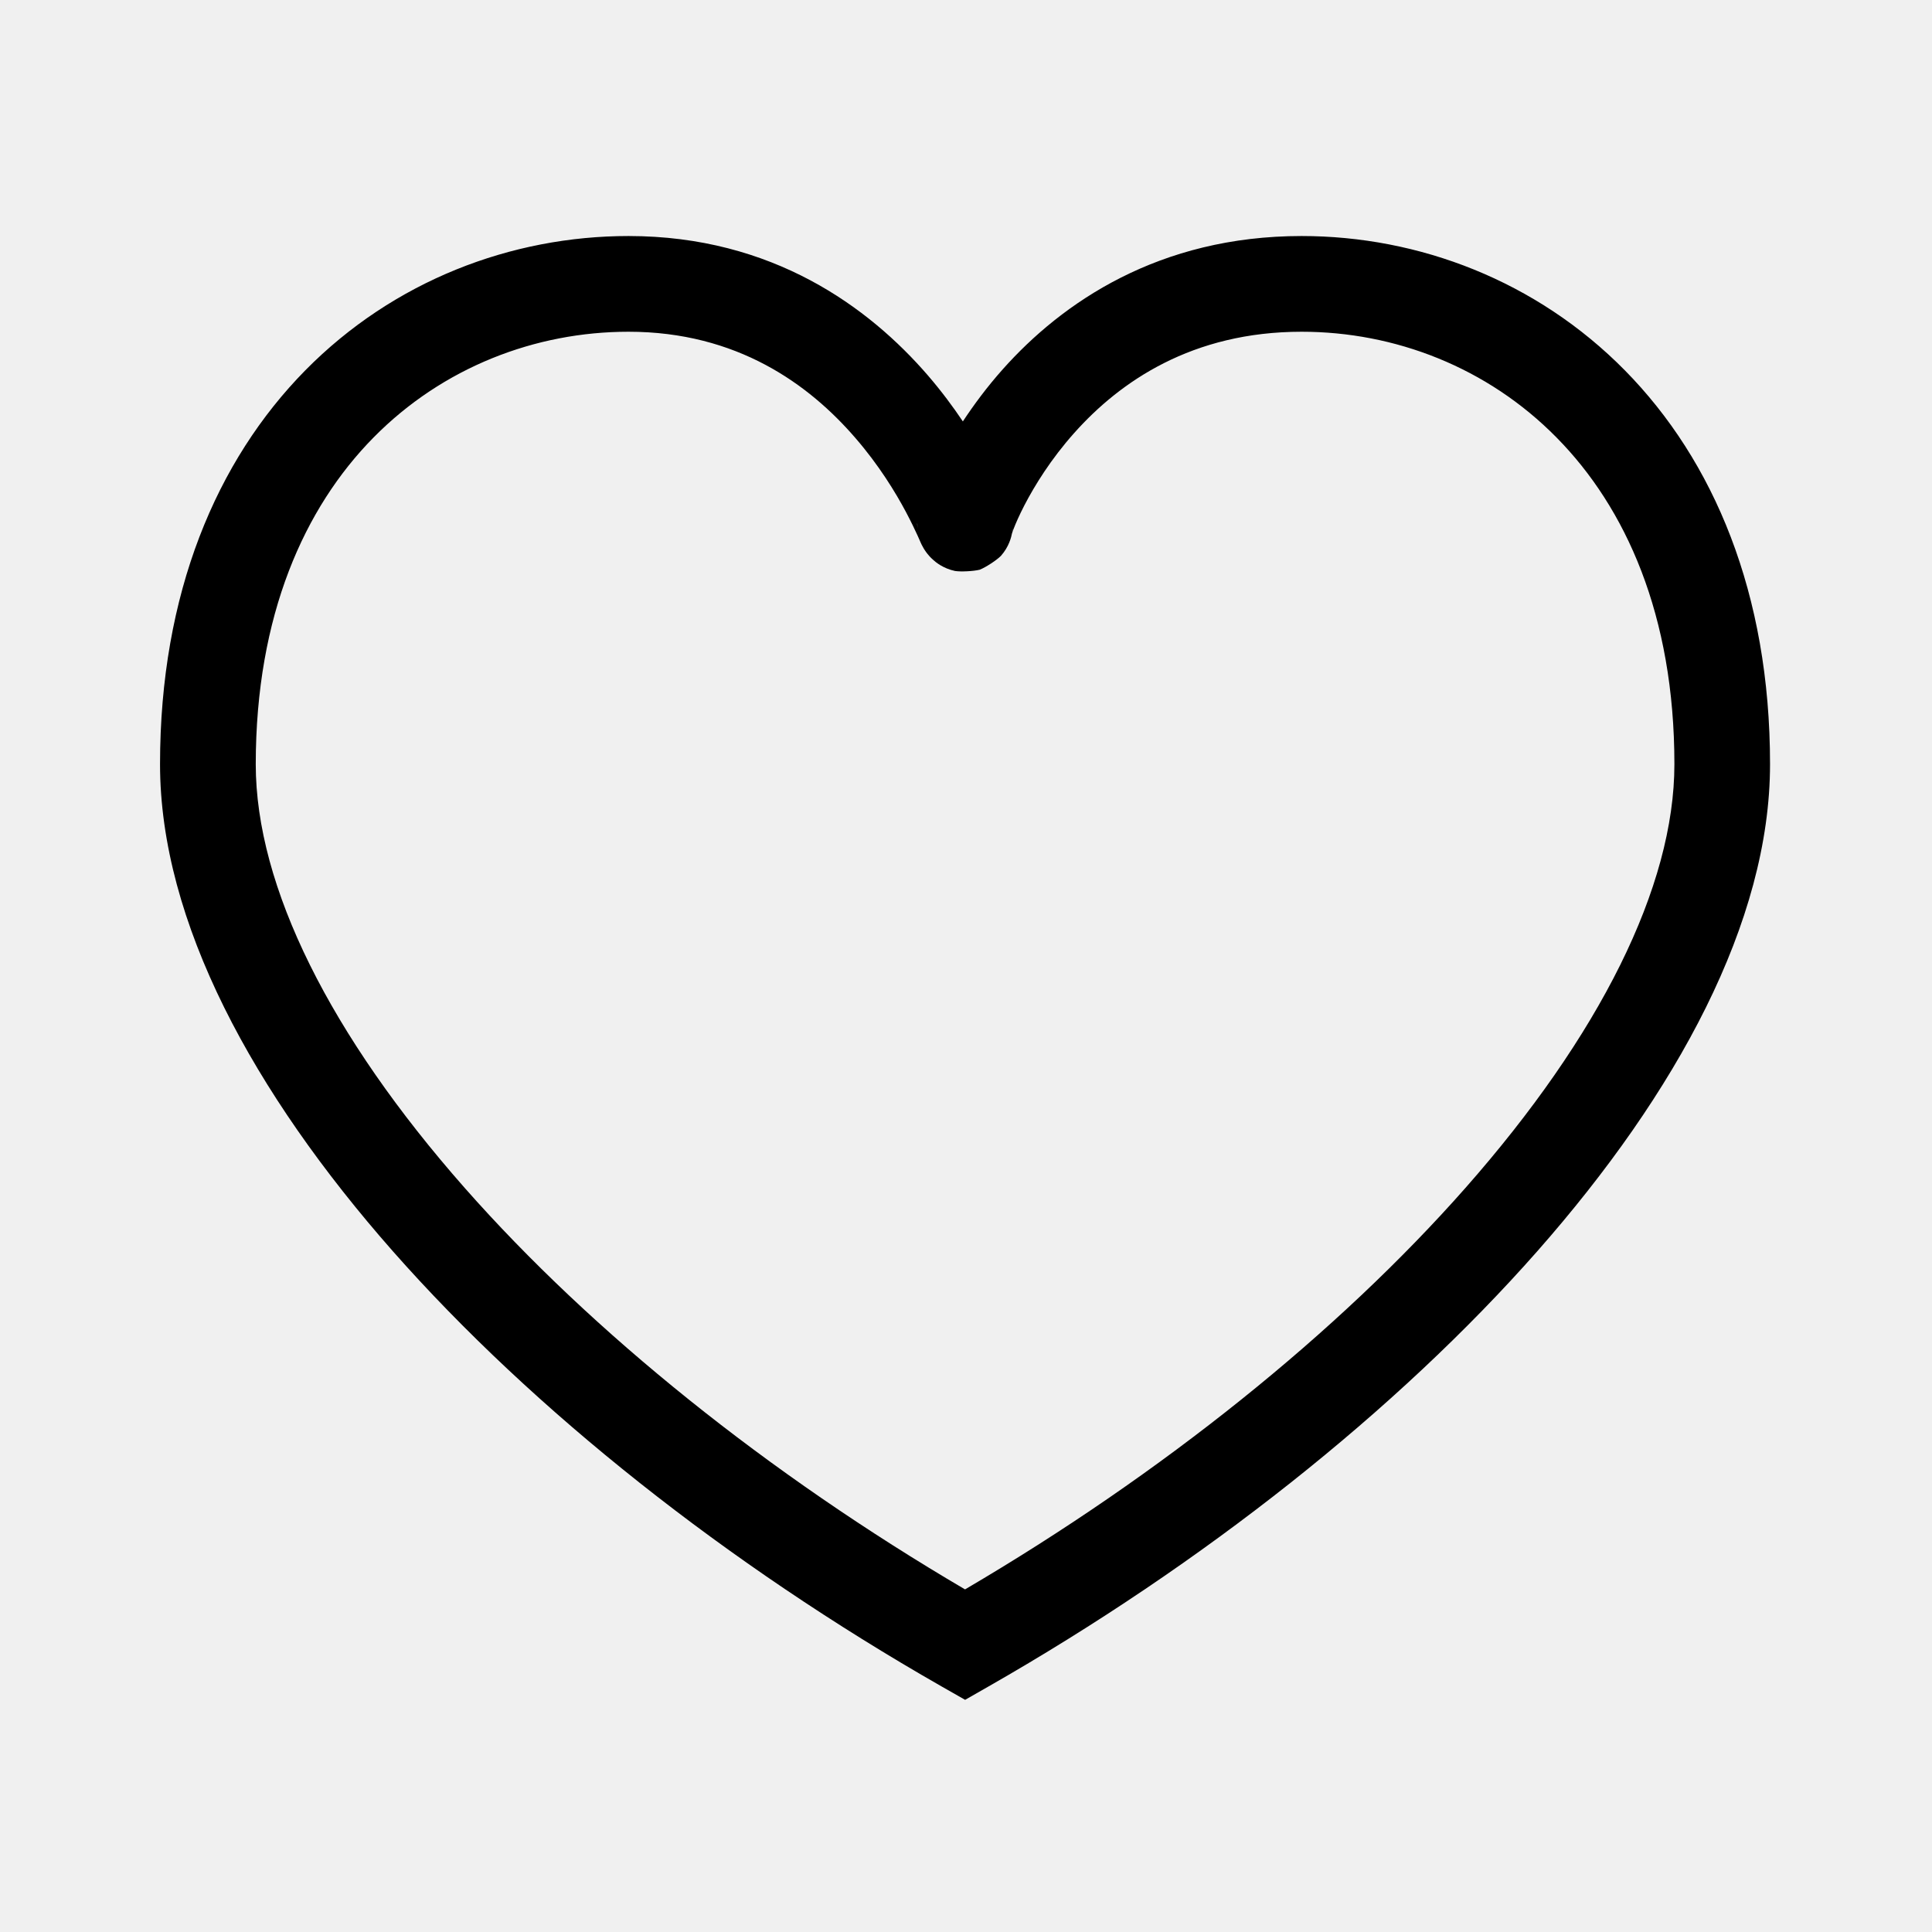
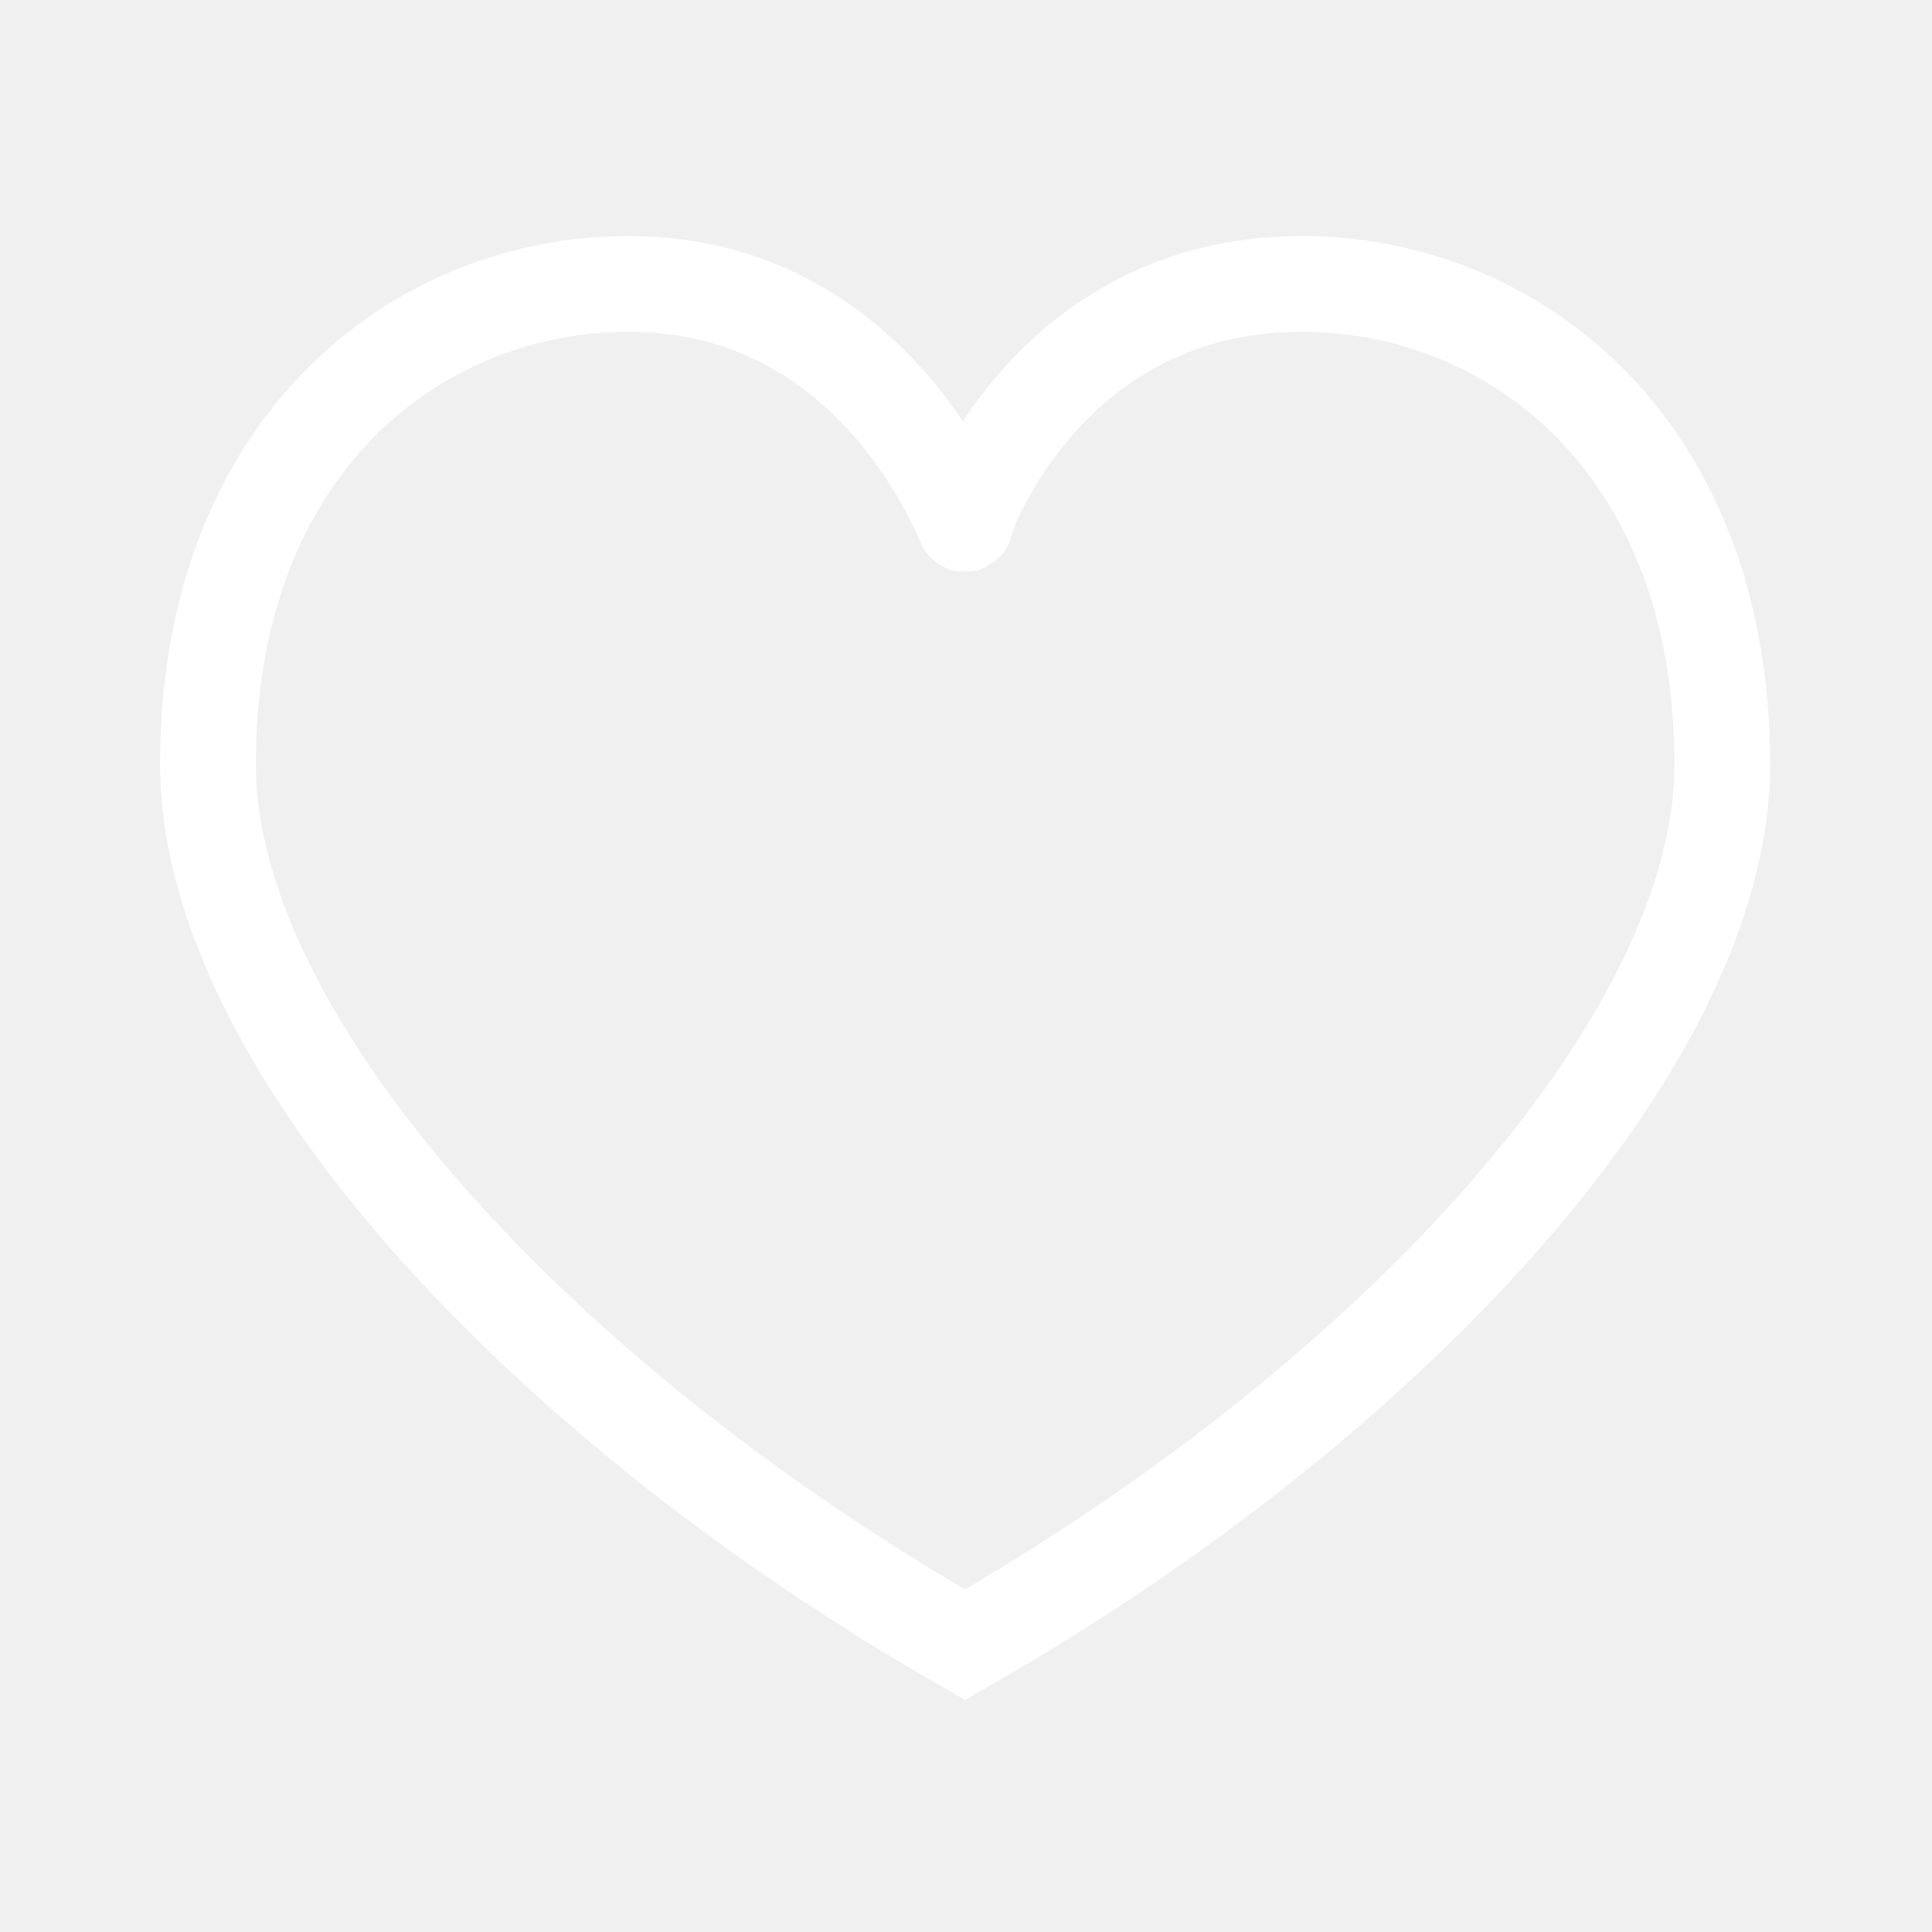
- <svg xmlns="http://www.w3.org/2000/svg" width="24" height="24" viewBox="0 0 24 24" fill="none">
-   <path d="M16.169 2.932C17.625 2.932 19.087 3.487 20.185 4.601C21.288 5.721 21.988 7.369 21.988 9.493C21.988 11.45 20.828 13.578 19.097 15.543C17.349 17.526 14.943 19.429 12.283 20.948L11.989 21.116L11.694 20.948C9.034 19.429 6.629 17.526 4.88 15.543C3.149 13.578 1.988 11.45 1.988 9.493C1.988 7.369 2.69 5.721 3.792 4.601C4.89 3.487 6.352 2.932 7.808 2.932C9.597 2.932 10.796 3.818 11.527 4.664C11.695 4.859 11.839 5.053 11.961 5.235C12.097 5.029 12.26 4.808 12.456 4.588C13.194 3.759 14.394 2.932 16.169 2.932ZM16.169 4.121C14.809 4.121 13.913 4.74 13.344 5.379C13.056 5.702 12.854 6.029 12.725 6.278C12.661 6.402 12.617 6.503 12.591 6.571C12.581 6.596 12.575 6.615 12.571 6.627C12.563 6.668 12.536 6.79 12.434 6.905C12.382 6.958 12.25 7.045 12.171 7.077C12.09 7.097 11.935 7.104 11.864 7.093C11.717 7.062 11.623 6.983 11.597 6.959C11.559 6.926 11.533 6.896 11.521 6.88C11.496 6.849 11.48 6.821 11.474 6.812C11.454 6.778 11.438 6.744 11.437 6.74C11.43 6.725 11.409 6.677 11.399 6.654C11.368 6.586 11.32 6.485 11.255 6.362C11.123 6.114 10.918 5.778 10.627 5.442C10.05 4.773 9.154 4.121 7.808 4.121C6.652 4.121 5.501 4.561 4.639 5.436C3.783 6.305 3.178 7.64 3.177 9.493C3.177 11.016 4.107 12.867 5.772 14.756C7.357 16.554 9.542 18.309 11.988 19.744C14.434 18.309 16.62 16.554 18.205 14.756C19.87 12.867 20.8 11.016 20.8 9.493C20.8 7.64 20.194 6.305 19.337 5.436C18.476 4.561 17.325 4.121 16.169 4.121ZM12.573 6.606C12.575 6.6 12.577 6.593 12.578 6.586C12.578 6.582 12.577 6.573 12.578 6.56C12.577 6.574 12.576 6.59 12.573 6.606ZM11.394 6.512L11.397 6.564L11.395 6.497C11.395 6.502 11.394 6.507 11.394 6.512Z" fill="currentColor" />
+ <svg xmlns="http://www.w3.org/2000/svg" width="28" height="28" viewBox="0 0 28 28" fill="none">
+   <path d="M18.864 3.421C20.563 3.421 22.269 4.068 23.55 5.368C24.836 6.674 25.654 8.597 25.654 11.075C25.654 13.359 24.3 15.841 22.28 18.133C20.241 20.447 17.434 22.667 14.331 24.439L13.988 24.636L13.644 24.439C10.541 22.667 7.734 20.446 5.694 18.133C3.675 15.841 2.32 13.359 2.32 11.075C2.321 8.596 3.139 6.674 4.425 5.368C5.706 4.068 7.411 3.421 9.11 3.421C11.197 3.421 12.596 4.454 13.449 5.441C13.645 5.668 13.812 5.895 13.955 6.107C14.114 5.867 14.304 5.609 14.532 5.352C15.394 4.385 16.793 3.421 18.864 3.421ZM18.864 4.808C17.278 4.808 16.233 5.53 15.569 6.275C15.233 6.652 14.997 7.034 14.847 7.324C14.772 7.468 14.721 7.587 14.691 7.665C14.679 7.696 14.671 7.717 14.667 7.731C14.657 7.779 14.626 7.921 14.507 8.056C14.446 8.117 14.293 8.219 14.201 8.257C14.106 8.28 13.925 8.288 13.843 8.275C13.67 8.238 13.561 8.146 13.53 8.119C13.486 8.081 13.456 8.045 13.442 8.027C13.413 7.99 13.393 7.958 13.387 7.947C13.364 7.908 13.345 7.867 13.344 7.863C13.335 7.846 13.311 7.79 13.299 7.763C13.263 7.684 13.208 7.566 13.131 7.422C12.977 7.133 12.738 6.741 12.399 6.348C11.726 5.569 10.681 4.808 9.11 4.808C7.761 4.808 6.418 5.321 5.413 6.341C4.414 7.356 3.708 8.913 3.708 11.075C3.708 12.851 4.793 15.011 6.735 17.215C8.584 19.313 11.133 21.36 13.986 23.034C16.84 21.36 19.391 19.313 21.24 17.215C23.183 15.011 24.267 12.851 24.267 11.075C24.267 8.913 23.561 7.356 22.561 6.341C21.556 5.321 20.213 4.808 18.864 4.808ZM14.67 7.707C14.671 7.7 14.674 7.692 14.675 7.683C14.675 7.679 14.674 7.668 14.675 7.653C14.674 7.67 14.673 7.688 14.67 7.707ZM13.294 7.597L13.297 7.658L13.295 7.579C13.295 7.585 13.294 7.592 13.294 7.597Z" fill="white" />
</svg>
